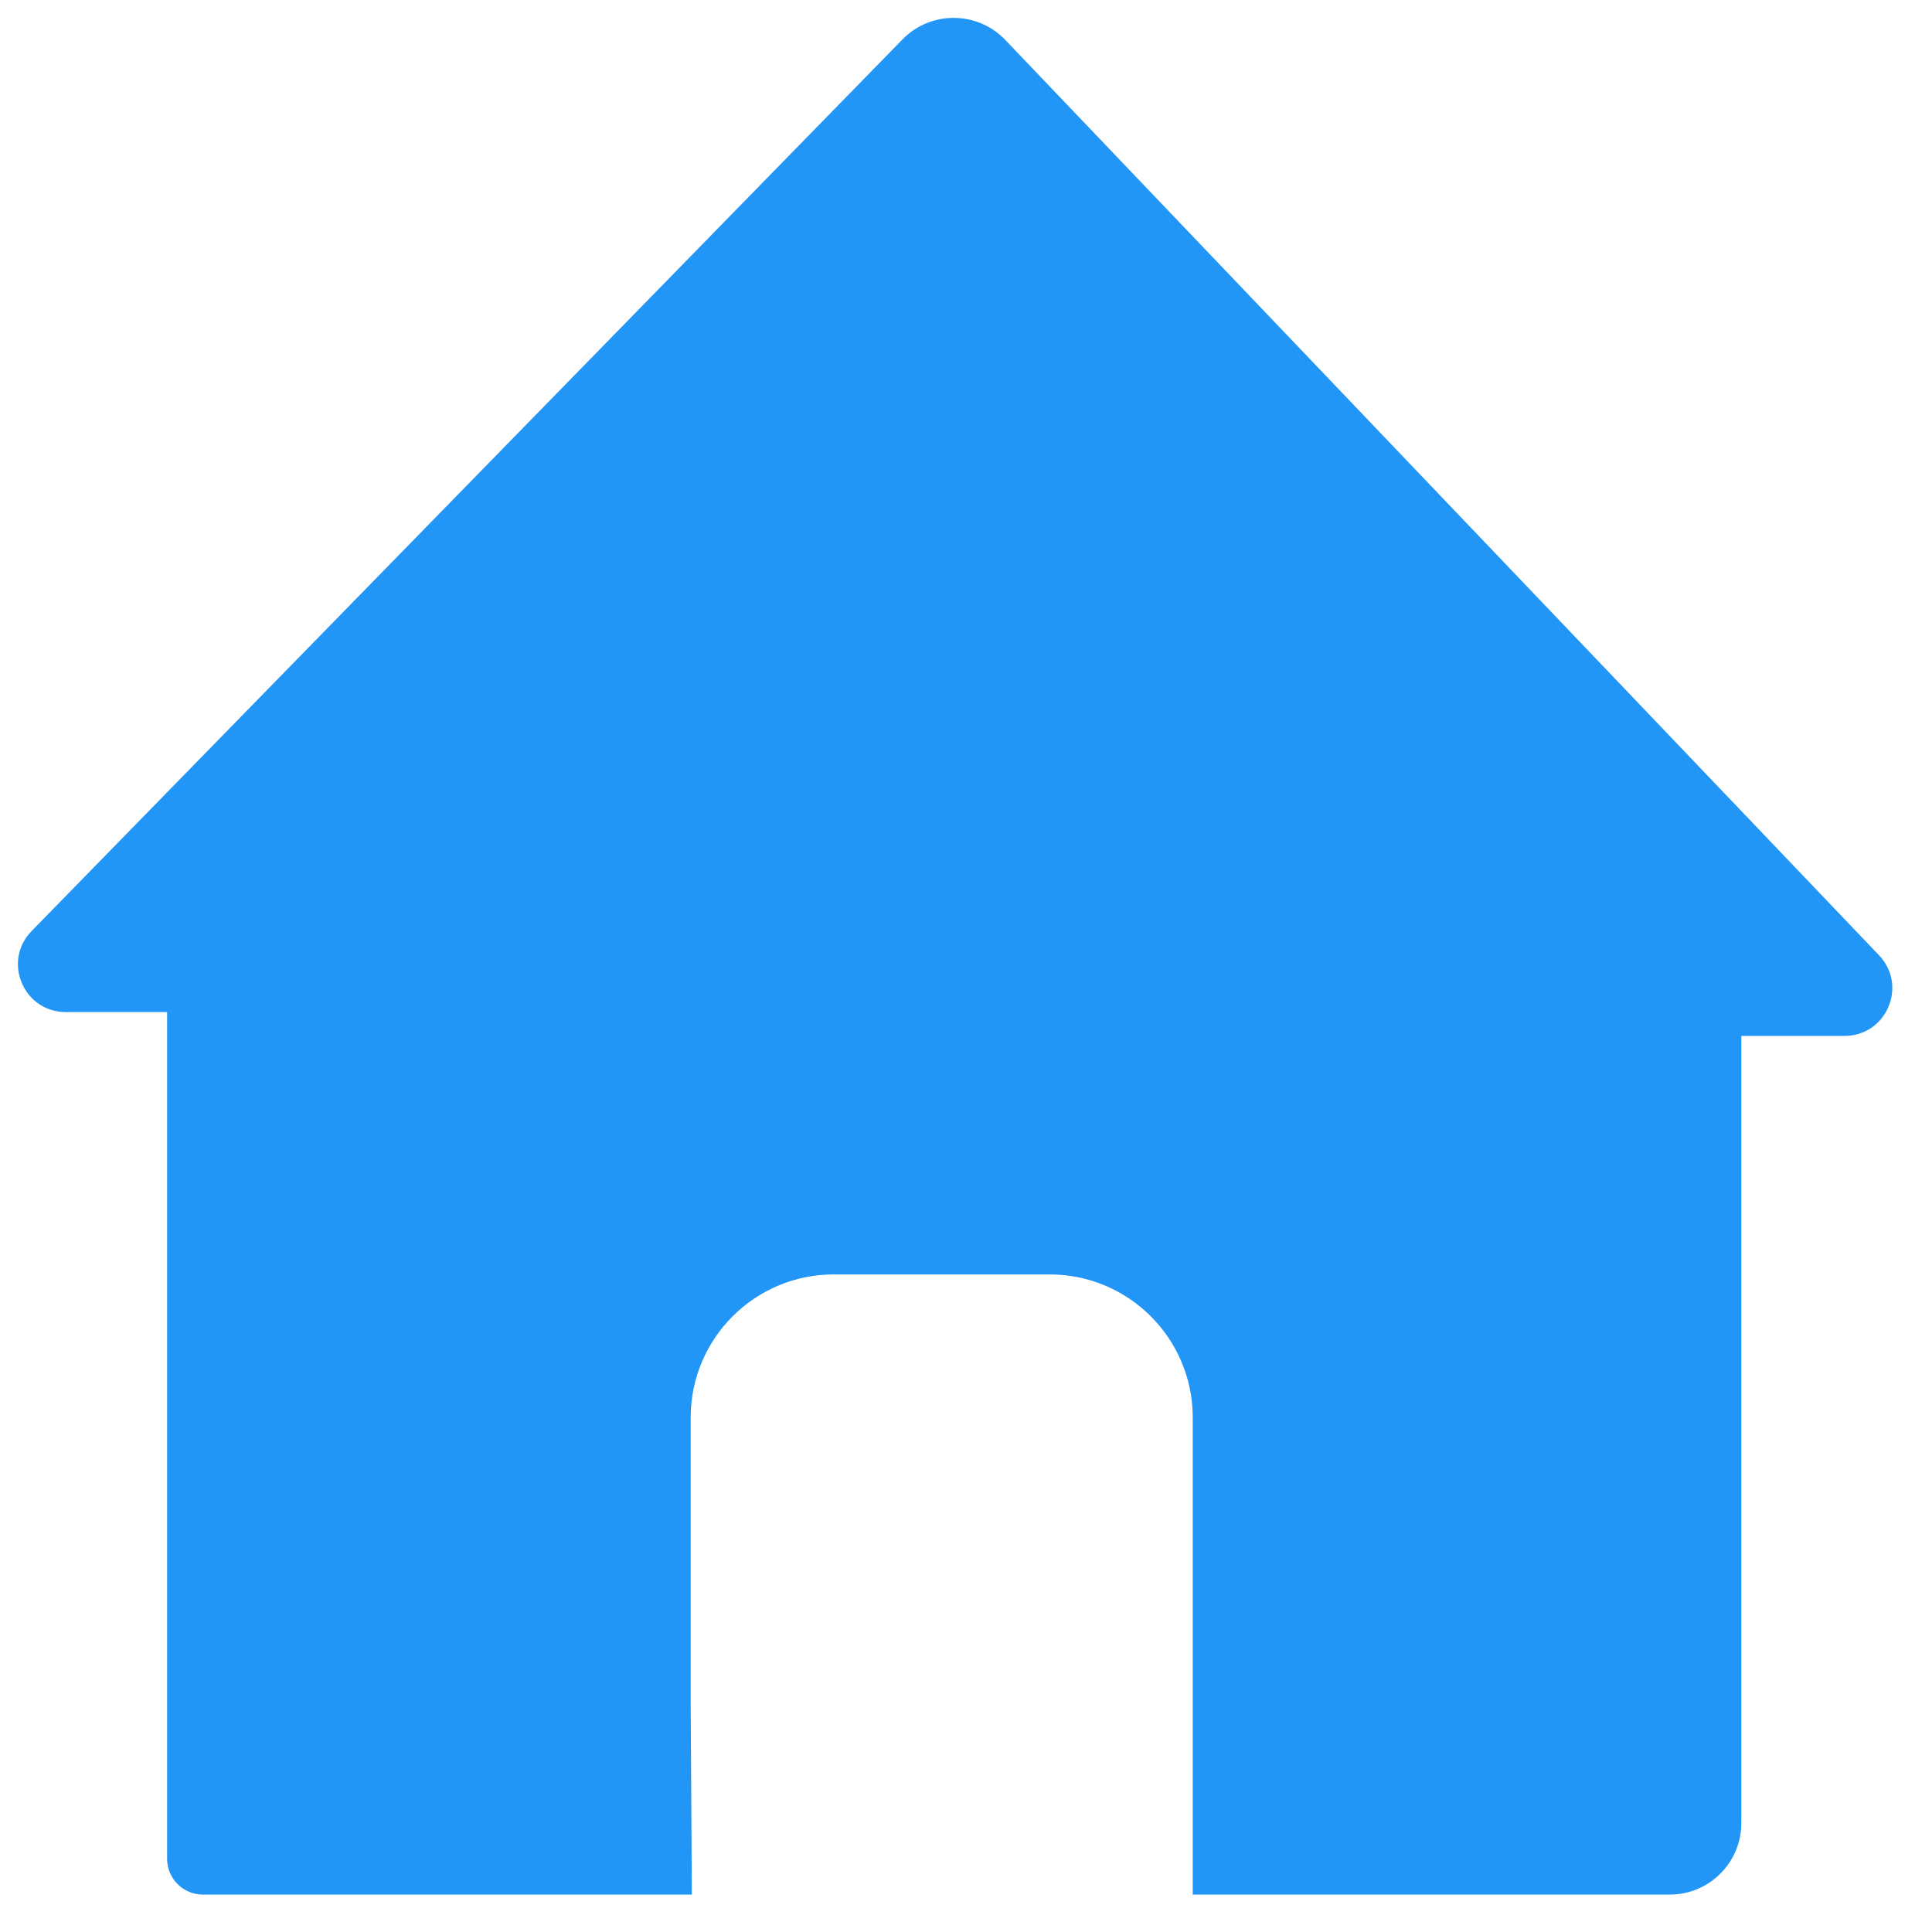
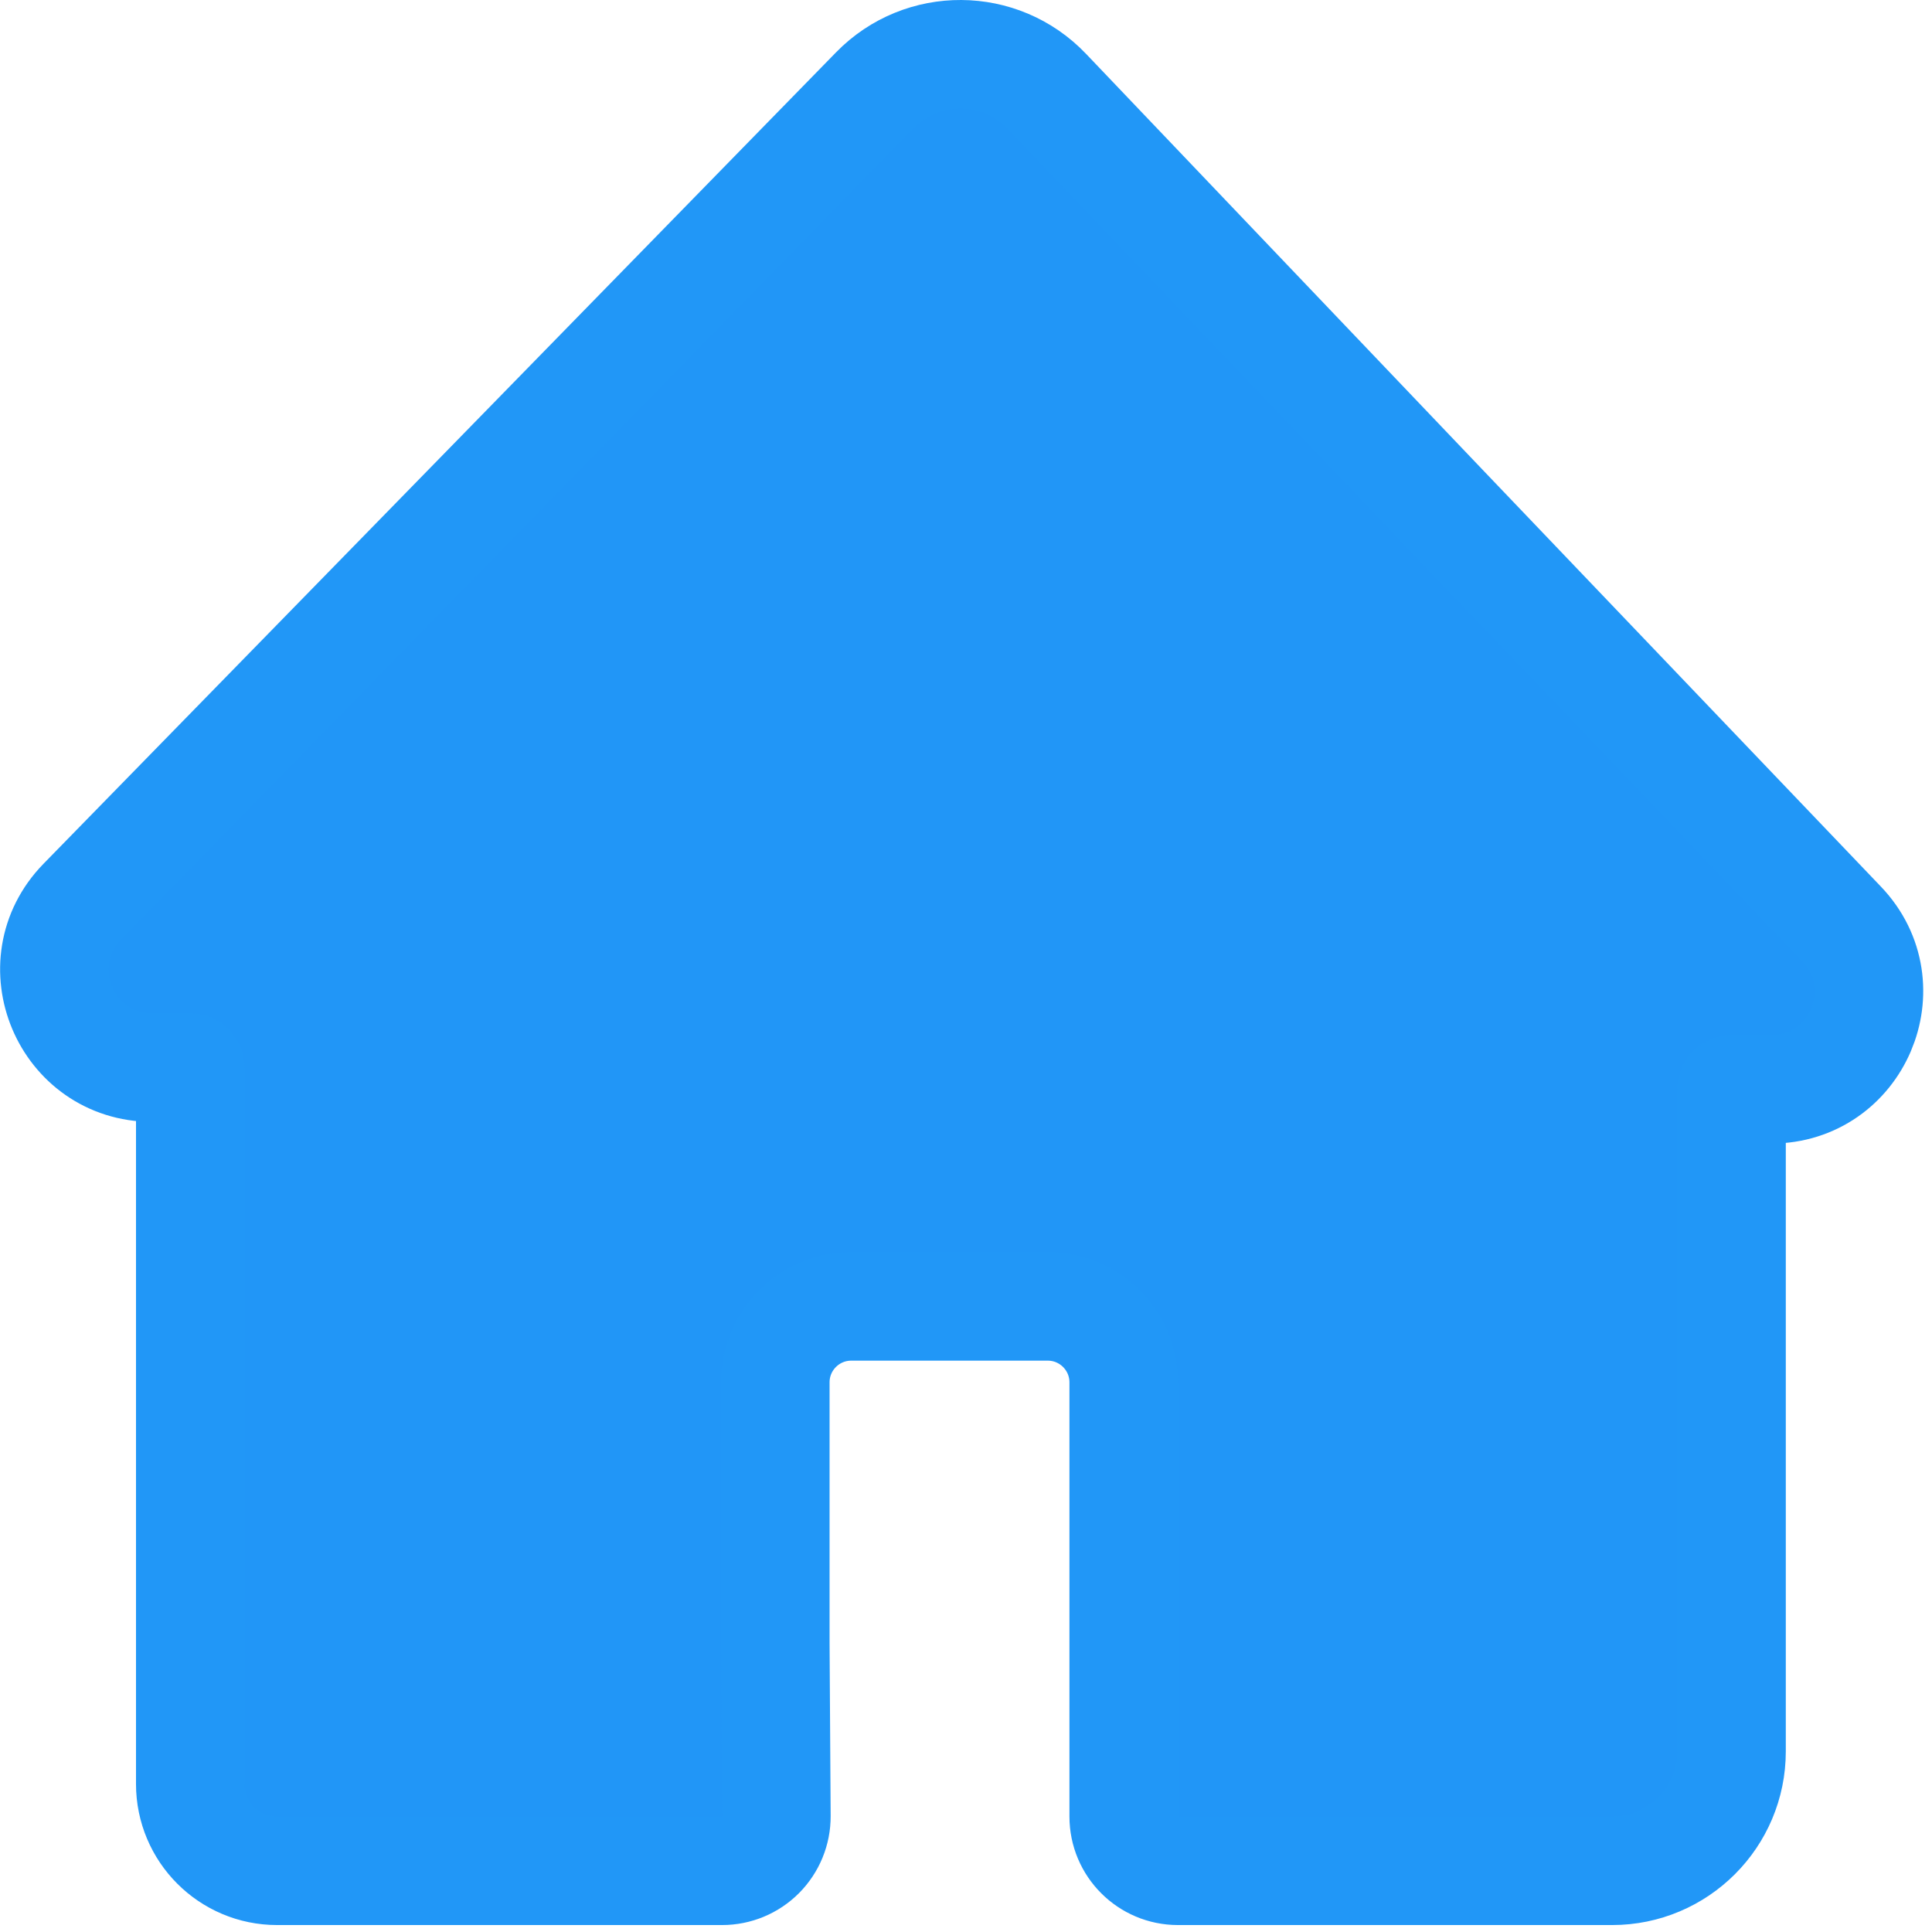
- <svg xmlns="http://www.w3.org/2000/svg" width="81" height="81" viewBox="0 0 81 81" fill="none">
-   <path d="M34.956 53.431H40.006H44.006C47.32 53.431 50.006 56.117 50.006 59.431V71.431V79.431H62.506H70.006C71.663 79.431 73.006 78.088 73.006 76.431V66.431V43.431H77.332C79.092 43.431 79.994 41.323 78.779 40.05L42.152 1.679C40.979 0.45 39.022 0.439 37.835 1.654L1.325 39.034C0.088 40.3 0.985 42.431 2.756 42.431H7.006V54.431V66.431V77.931C7.006 78.76 7.678 79.431 8.506 79.431H17.506H29.006L28.957 71.431V59.431C28.957 56.117 31.643 53.431 34.956 53.431Z" fill="#2196F7" />
+ <svg xmlns="http://www.w3.org/2000/svg" width="89" height="89" viewBox="0 0 89 89" fill="none">
+   <path d="M40.304 4.156C42.48 1.929 46.07 1.951 48.219 4.204L66.572 23.452L84.841 42.572C87.576 45.435 85.547 50.18 81.587 50.18H79.765V80.68C79.765 83.718 77.302 86.18 74.265 86.18H54.265C52.884 86.18 51.765 85.061 51.765 83.68V63.68C51.765 61.747 50.198 60.18 48.265 60.18H39.215C37.282 60.18 35.715 61.747 35.715 63.68V75.664L35.765 83.664C35.769 84.33 35.507 84.97 35.038 85.443C34.569 85.915 33.93 86.18 33.265 86.18H12.765C10.556 86.18 8.765 84.389 8.765 82.18V49.18H7.014C3.03 49.18 1.011 44.385 3.795 41.535L40.304 4.156Z" fill="#2196F7" stroke="#2197F7" stroke-width="5" stroke-linejoin="round" />
</svg>
